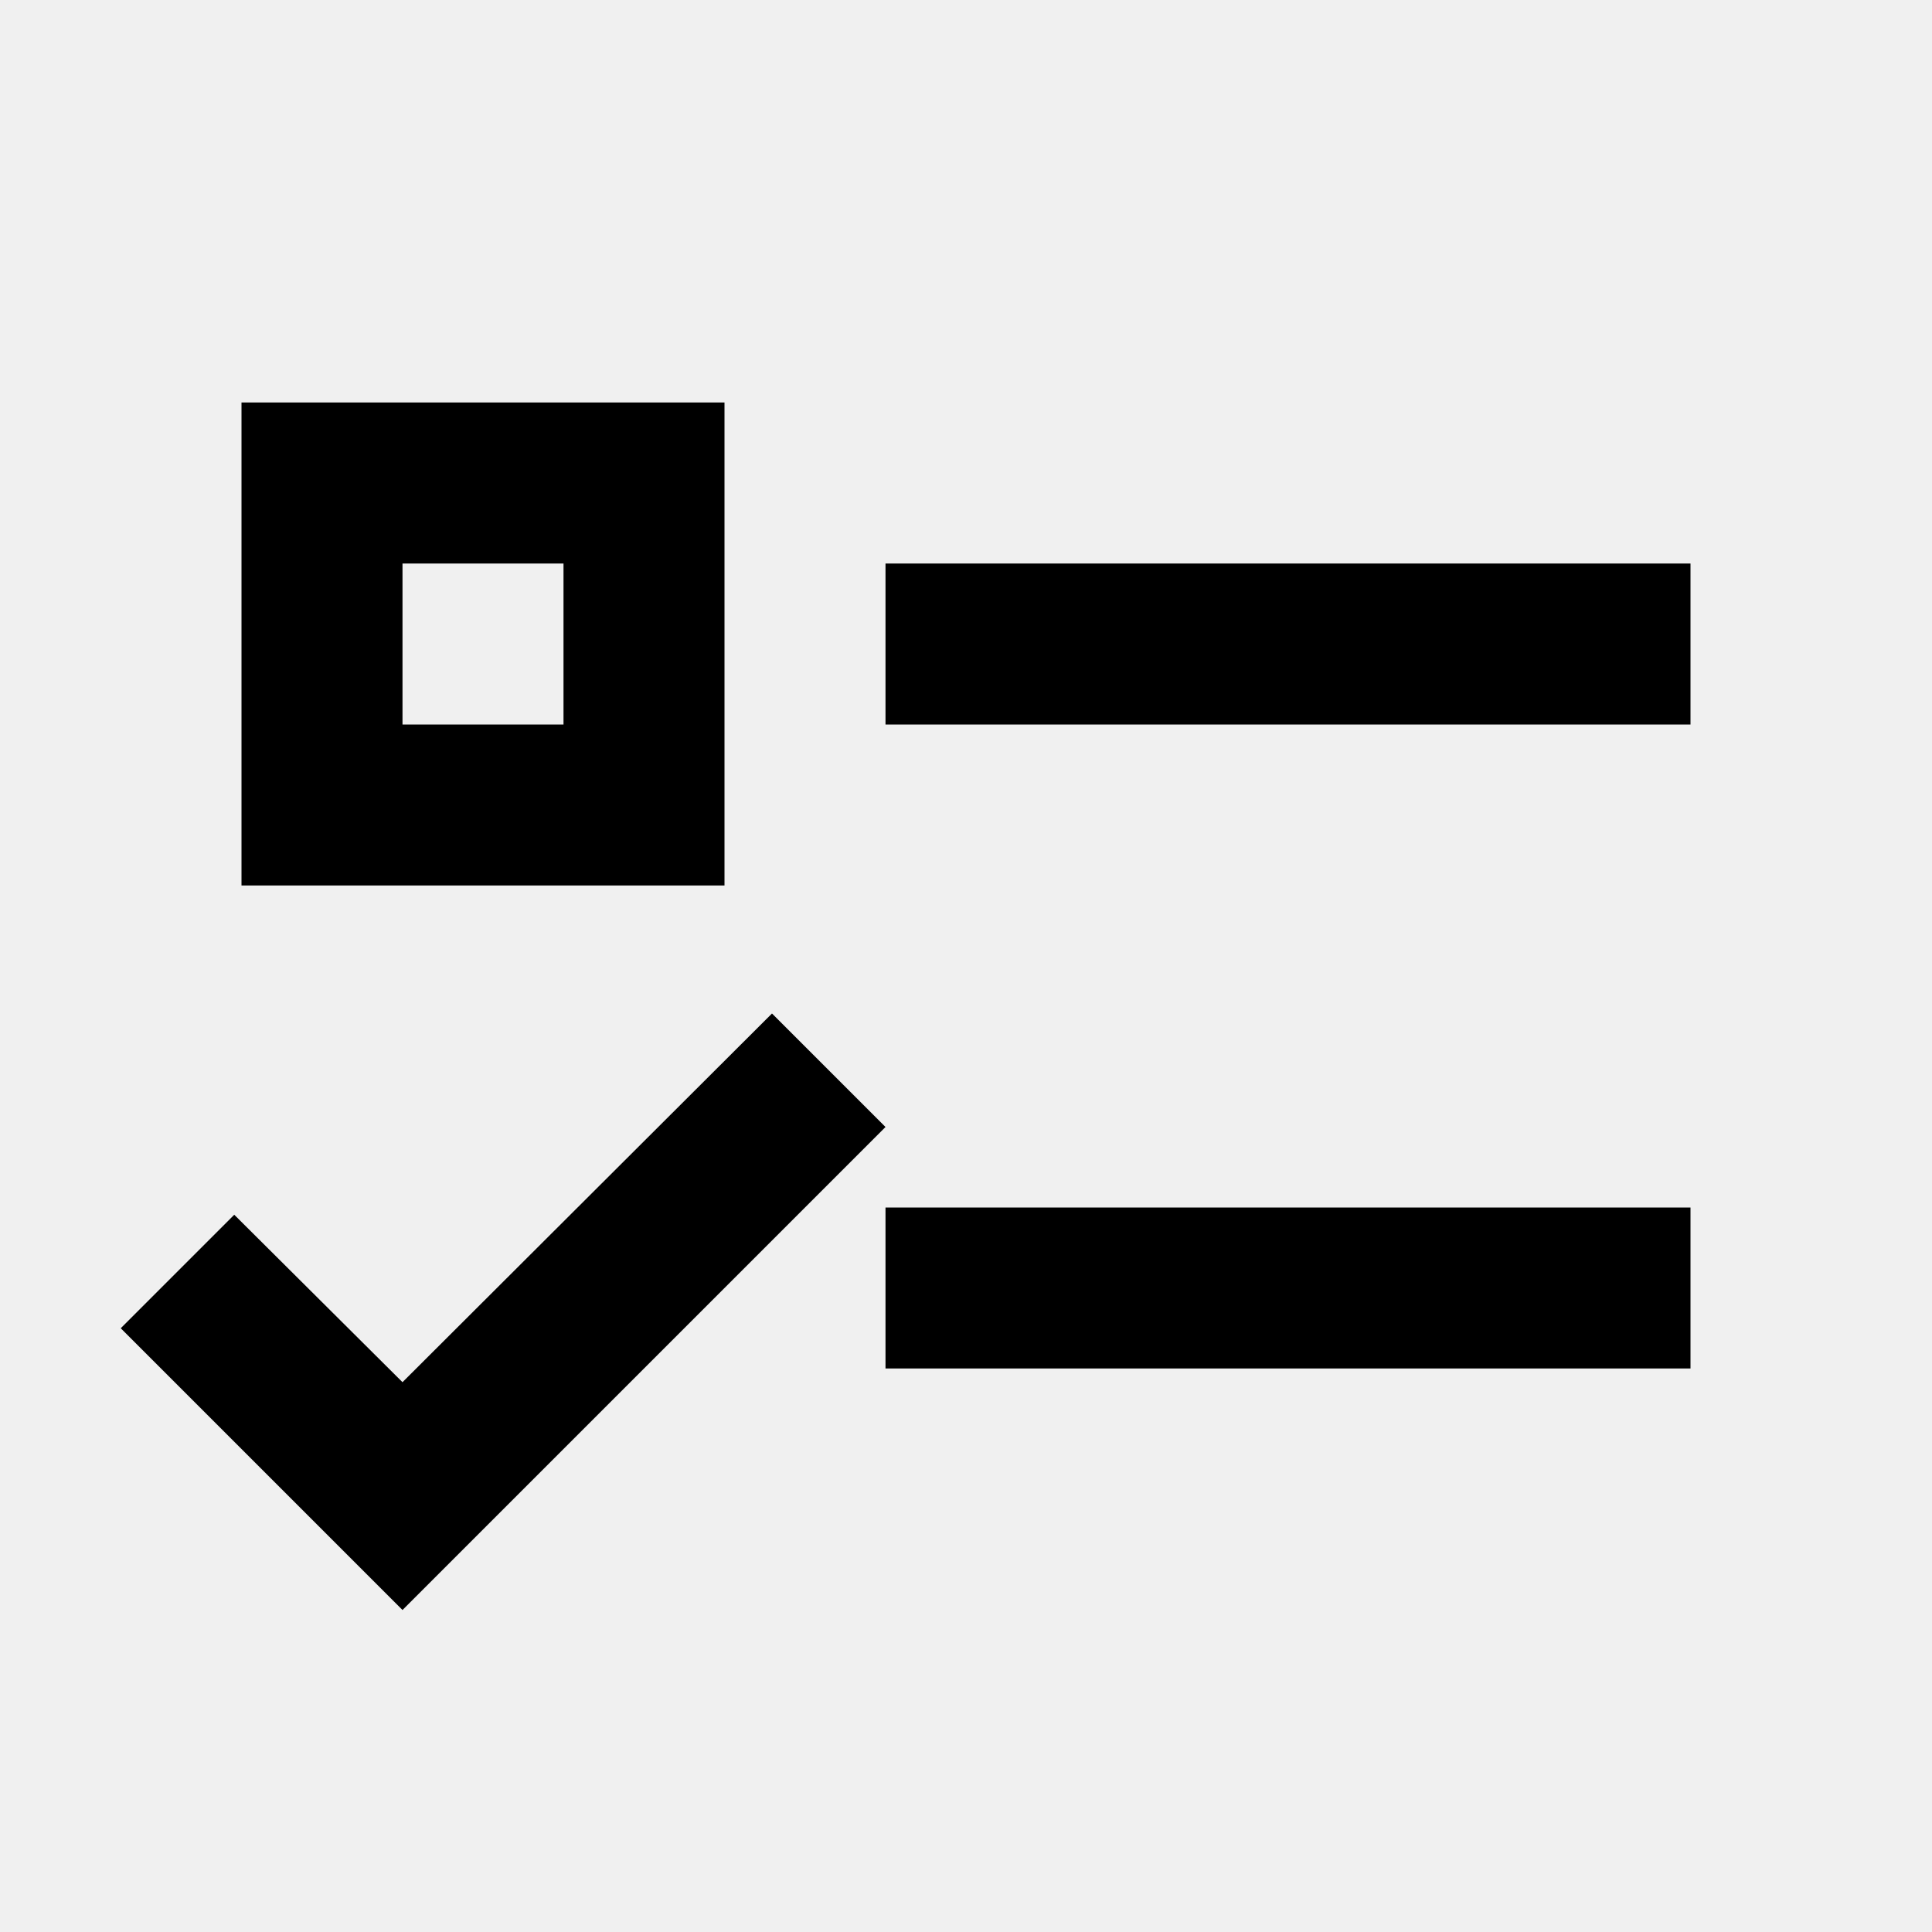
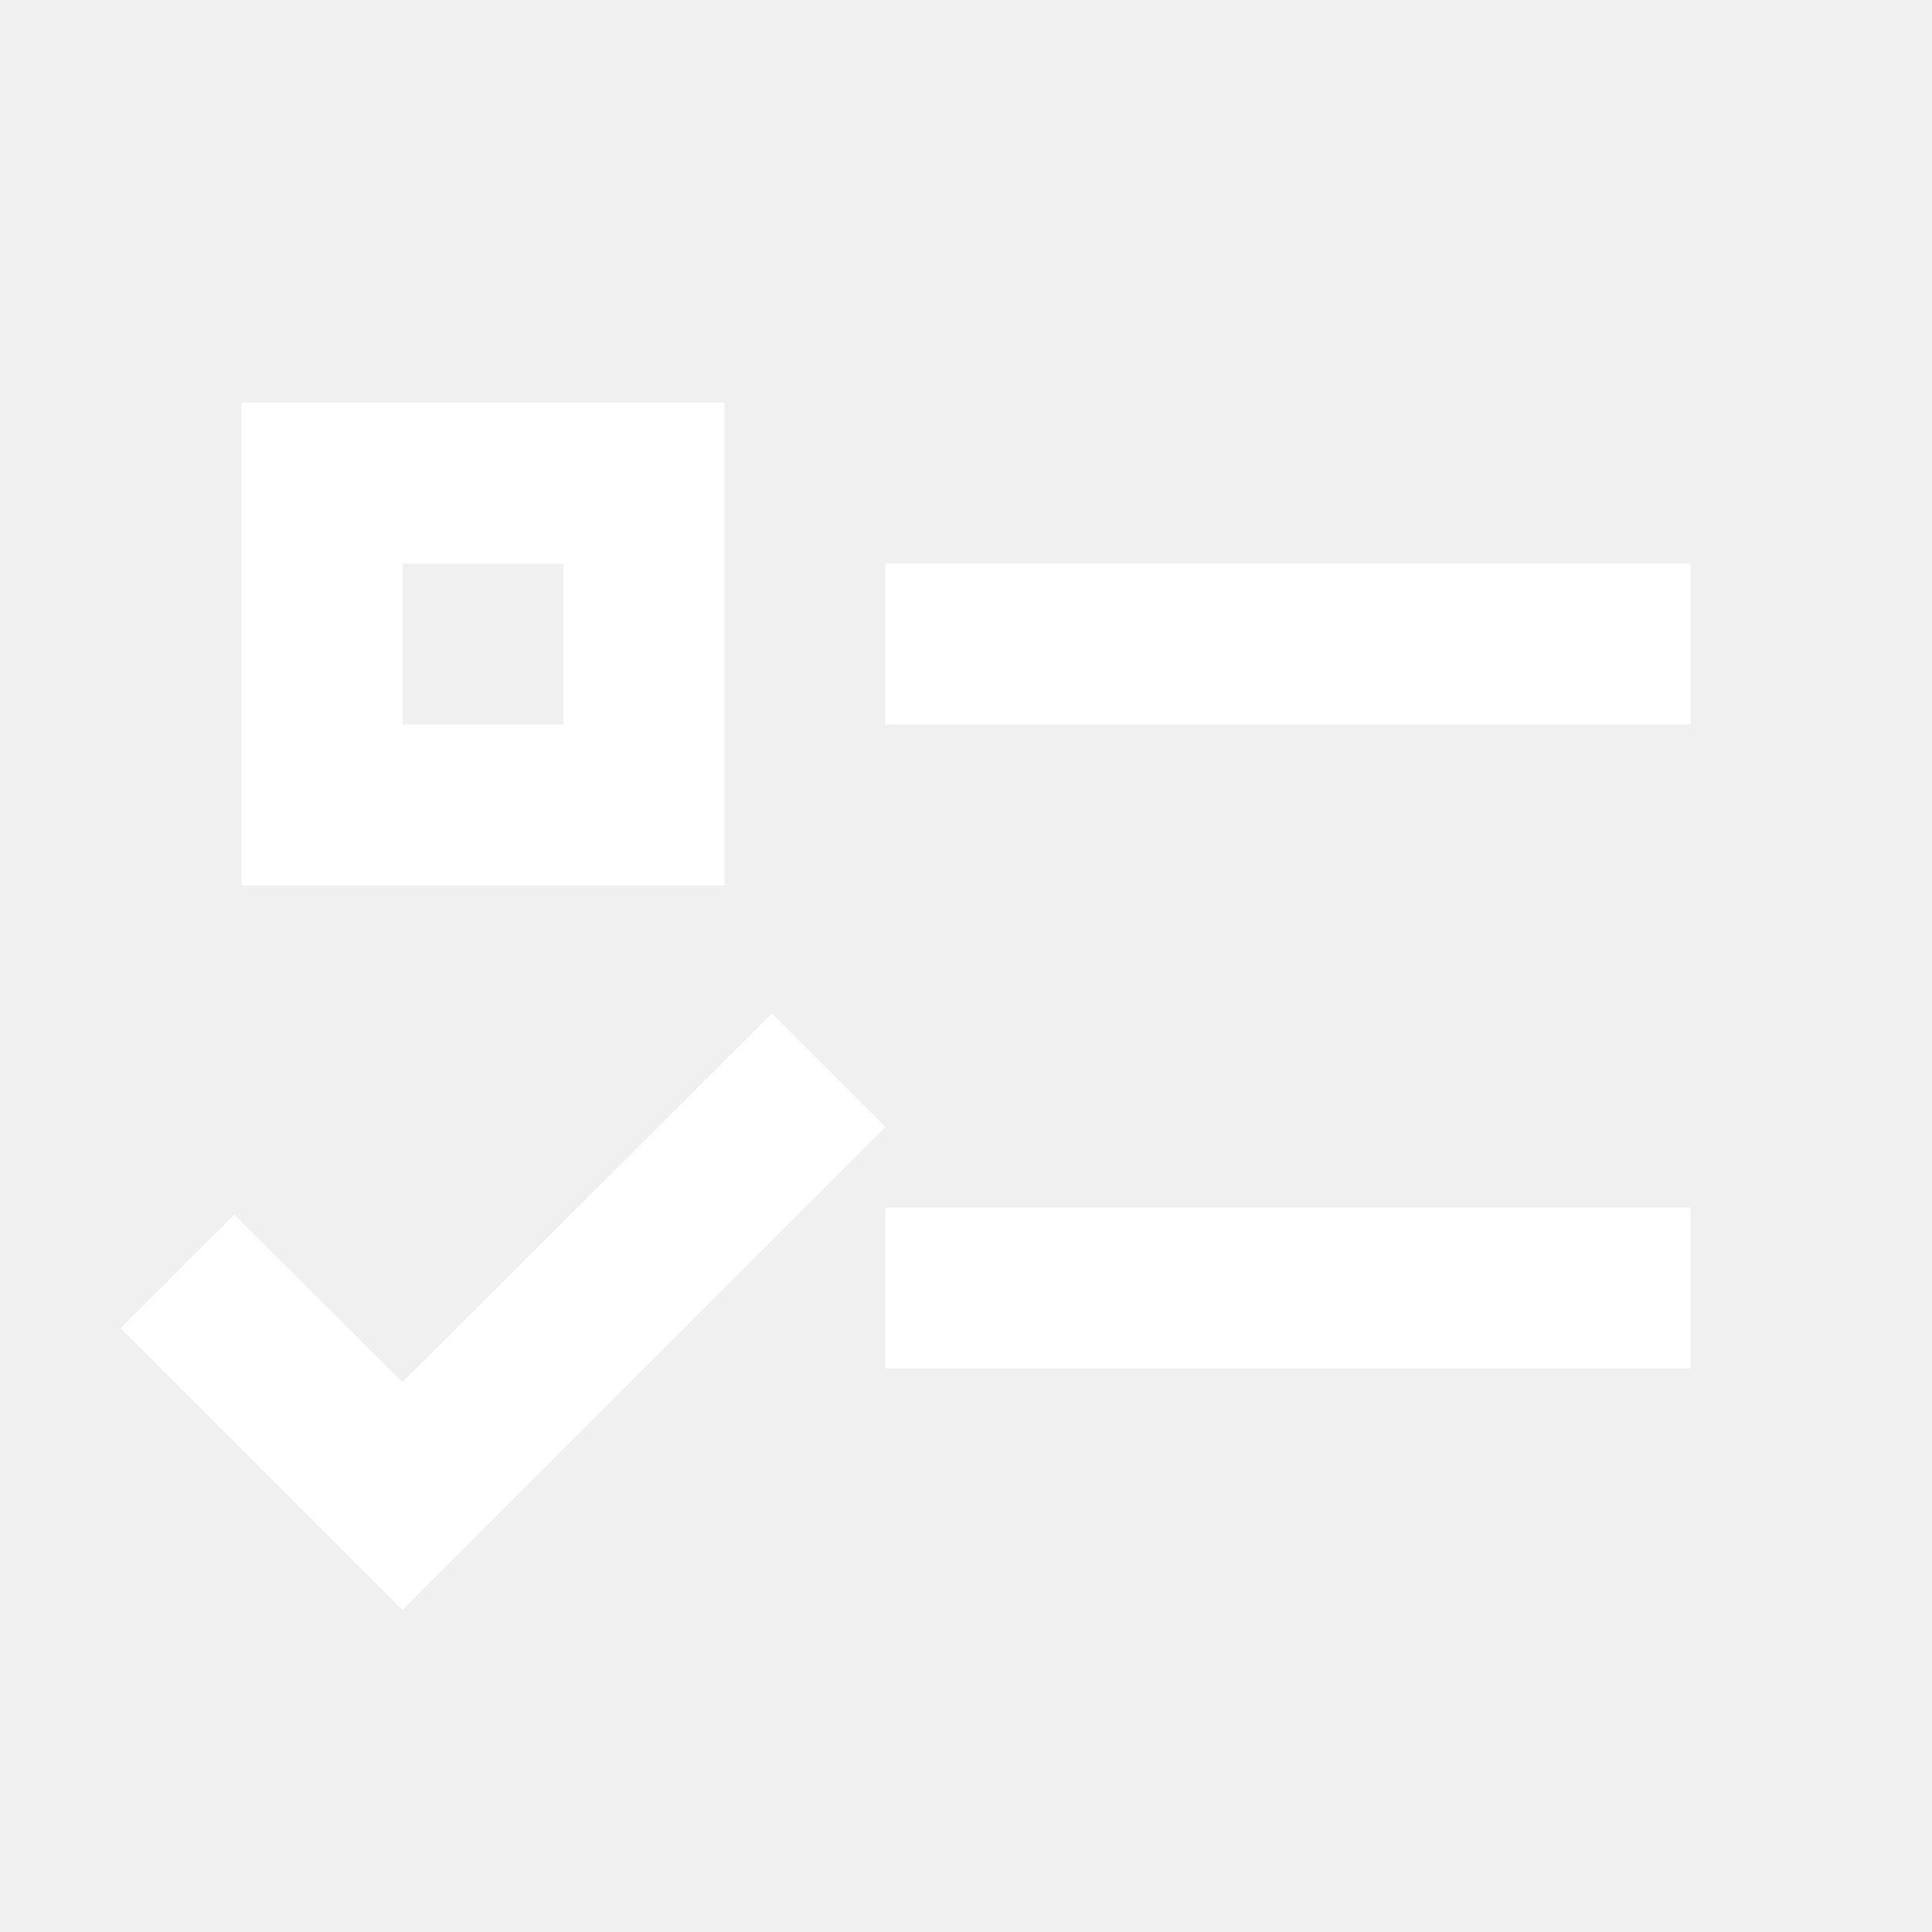
<svg xmlns="http://www.w3.org/2000/svg" version="1.1" width="24" height="24" viewBox="0 0 24 24">
-   <path d="M3,5H9V11H3V5M5,7V9H7V7H5M11,7H21V9H11V7M11,15H21V17H11V15M5,20L1.5,16.5L2.91,15.09L5,17.17L9.59,12.59L11,14L5,20Z" />
+   <path fill="white" d="M3,5H9V11H3V5M5,7V9H7V7H5M11,7H21V9H11V7M11,15H21V17H11V15M5,20L1.5,16.5L2.91,15.09L5,17.17L9.59,12.59L11,14L5,20Z" />
</svg>
